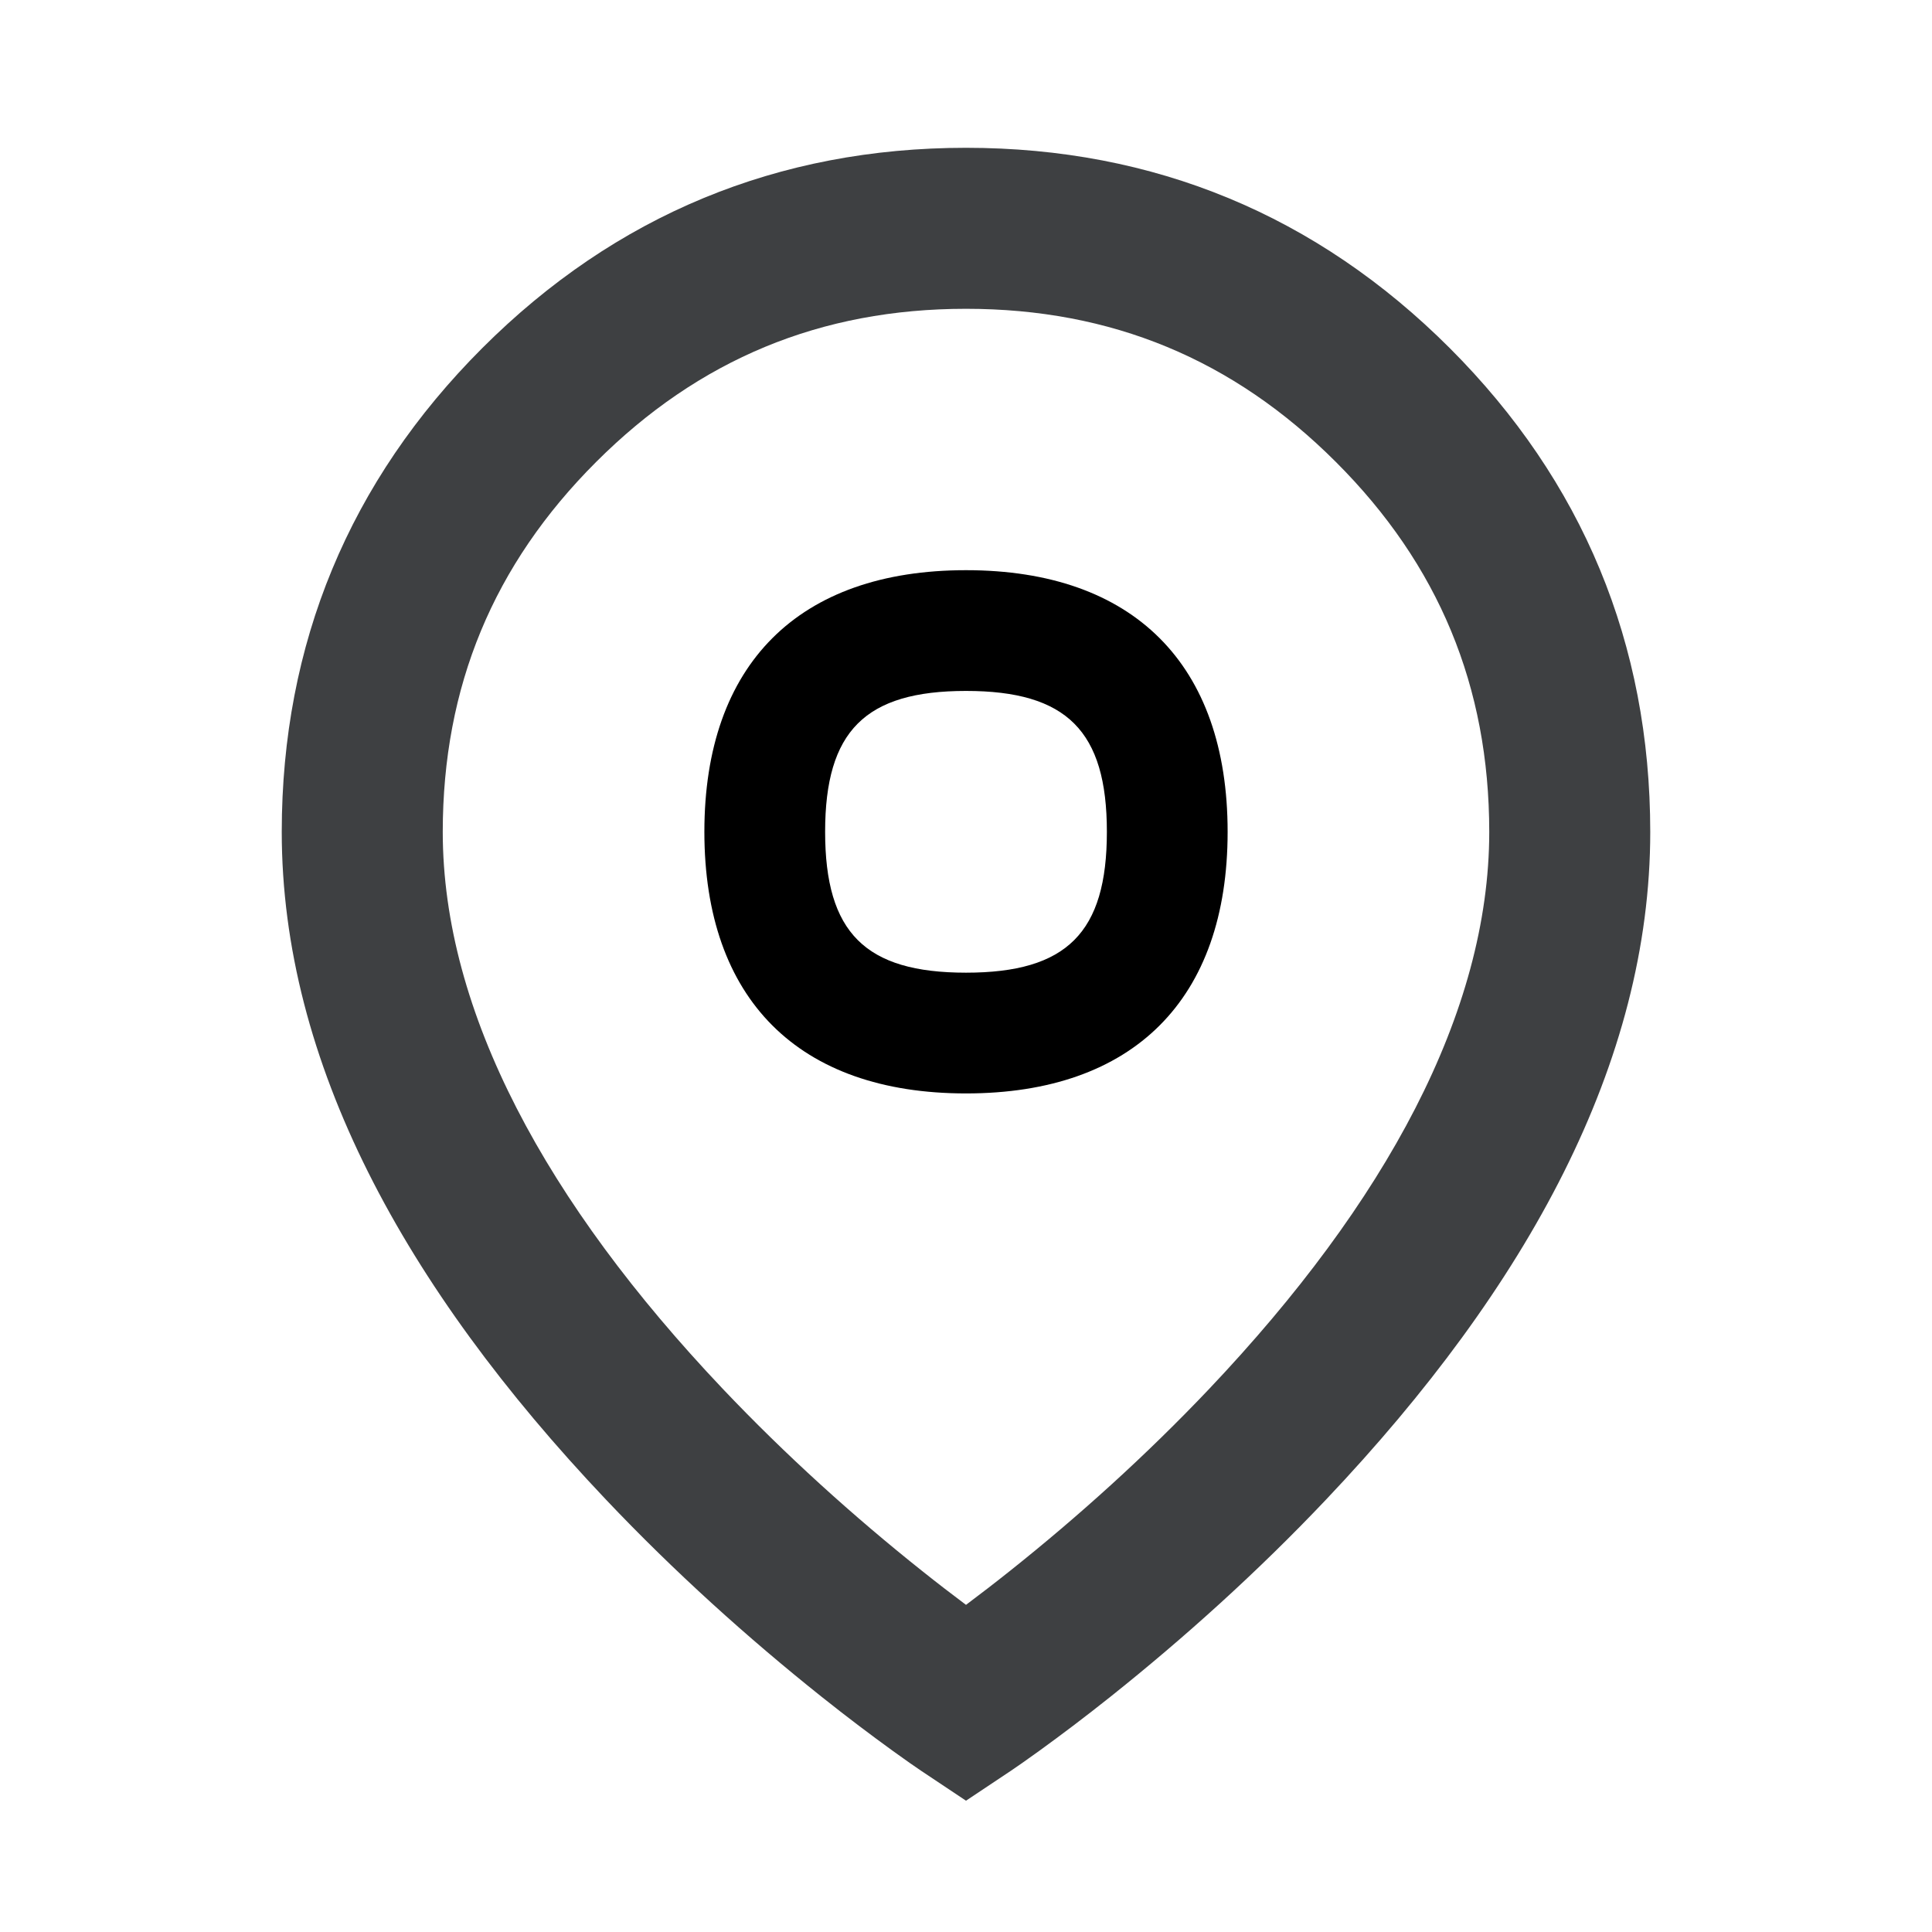
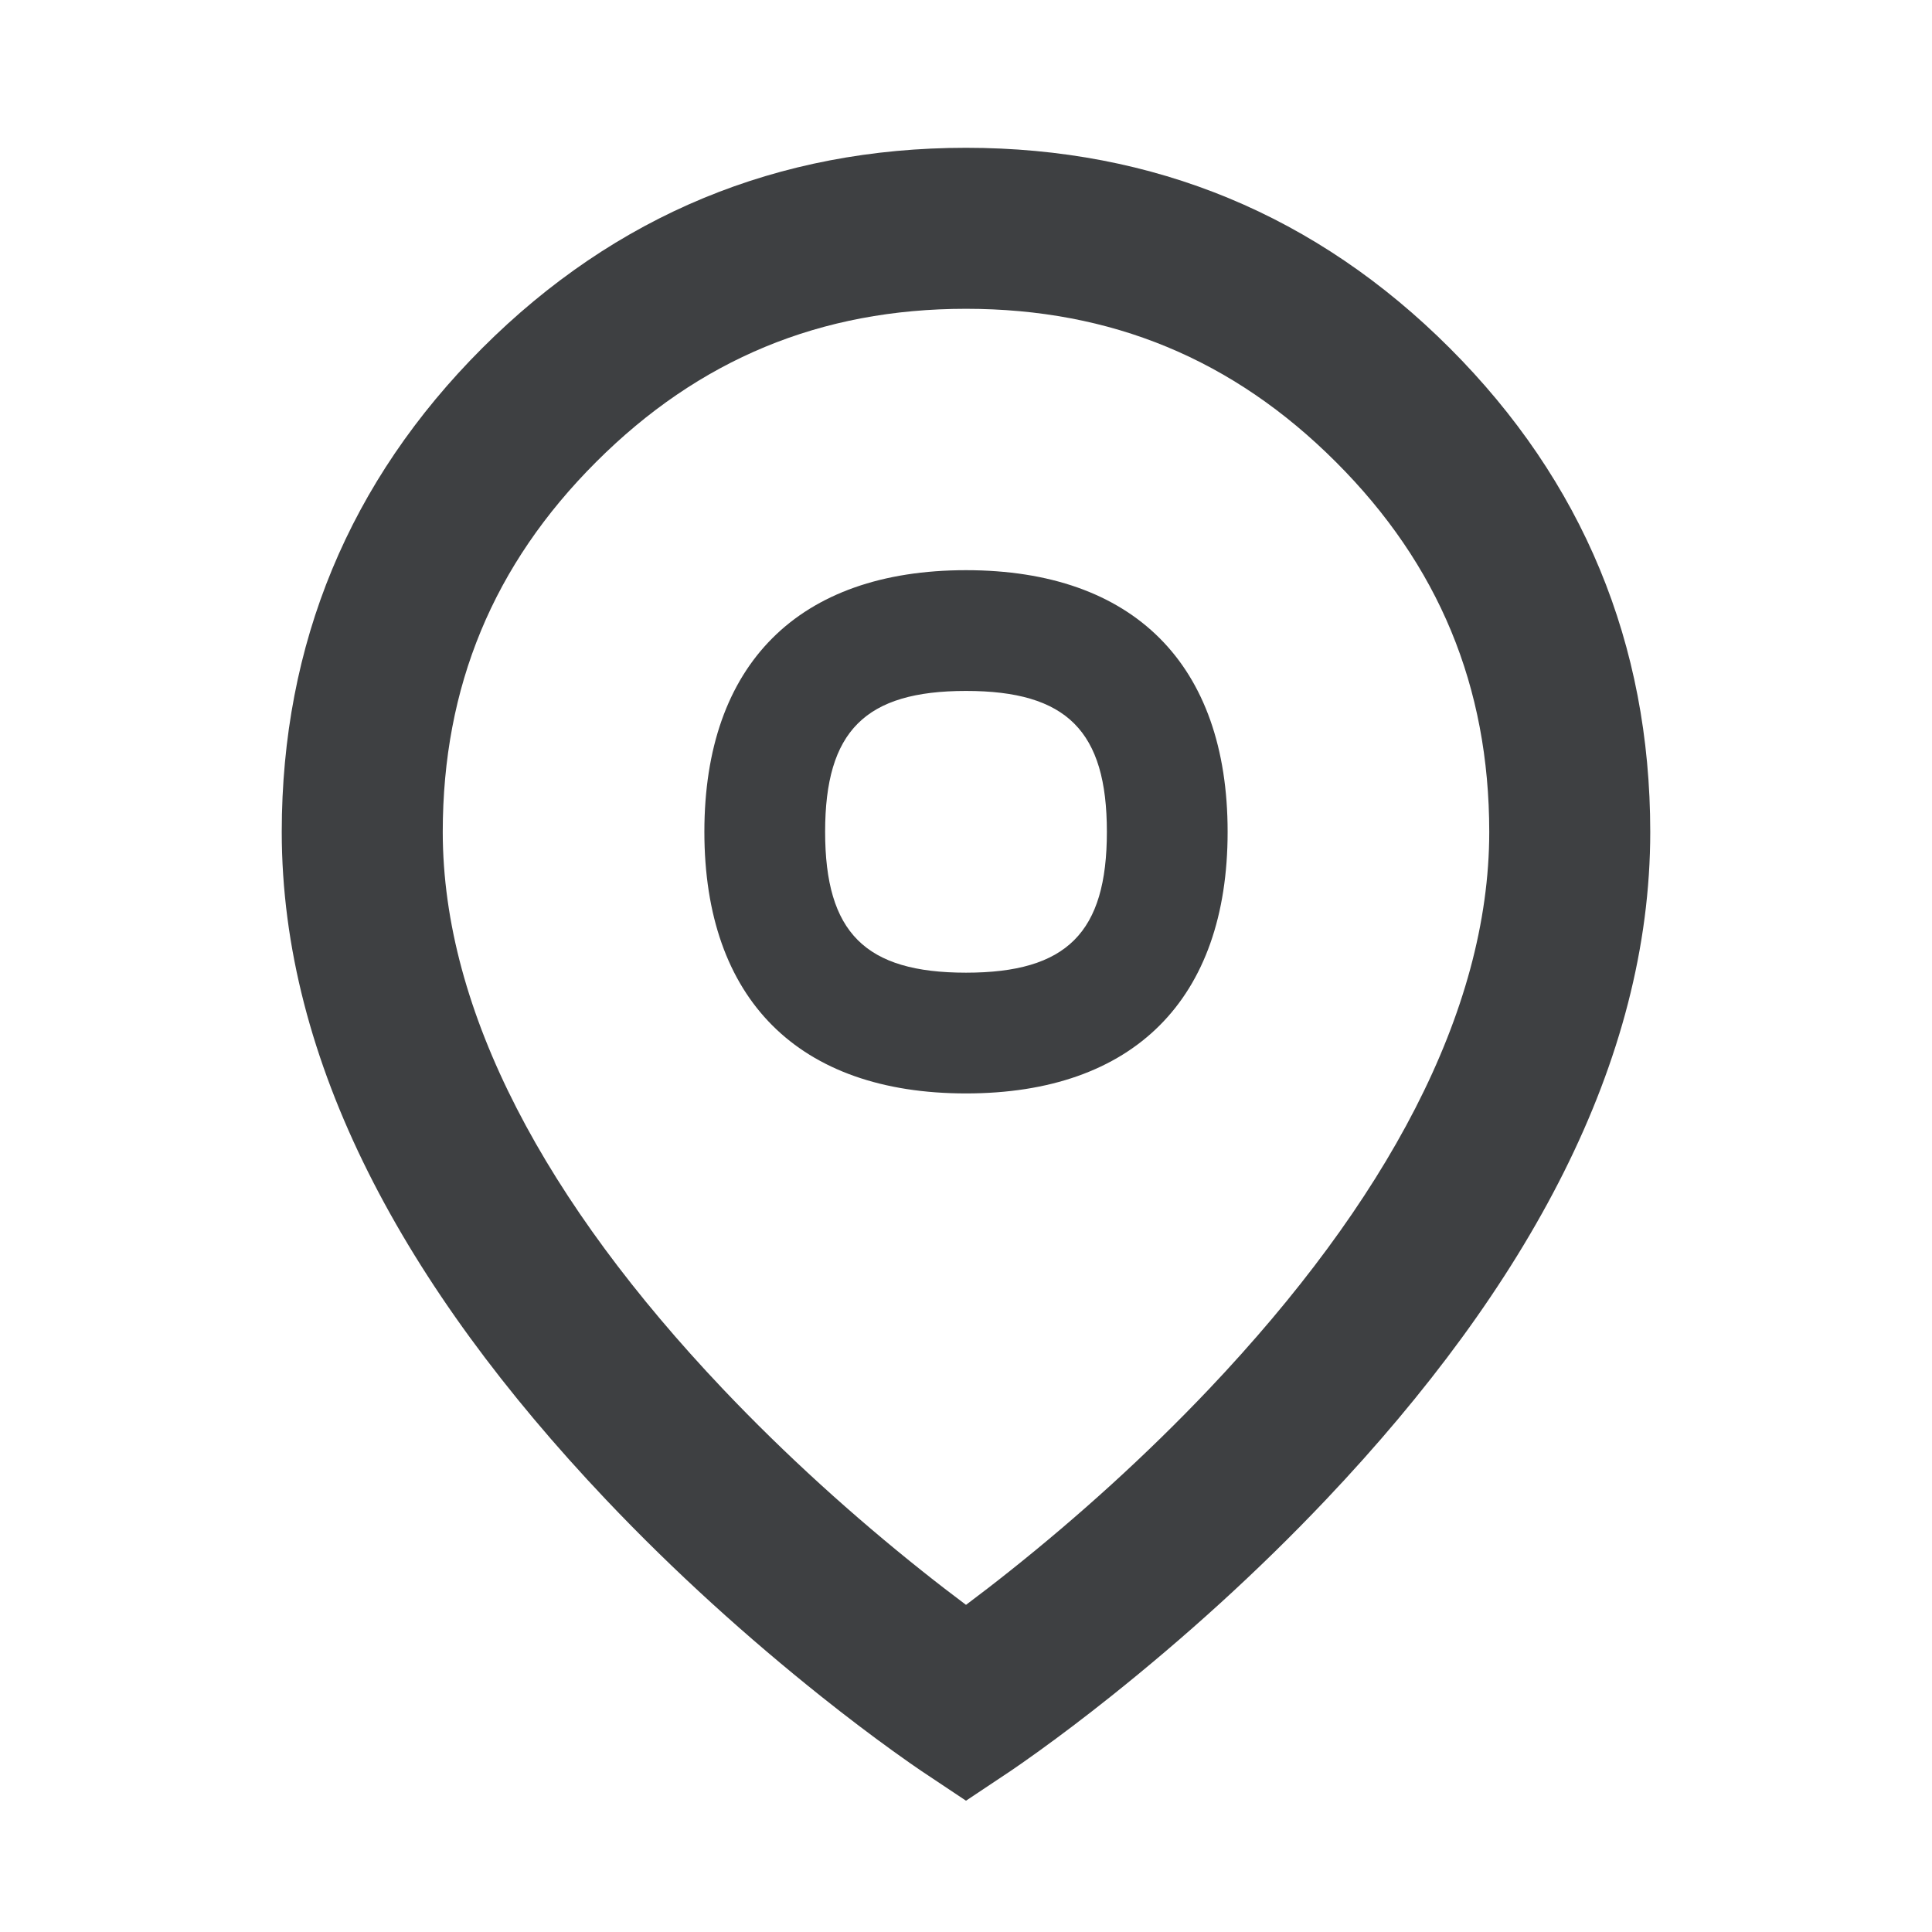
- <svg xmlns="http://www.w3.org/2000/svg" width="24" height="24" viewBox="0 0 24 24">
-   <g fill="none" fill-rule="evenodd">
-     <path fill="#3E4042" d="M12.549,19.512 C13.393,18.84 14.238,18.079 15.024,17.25 C17.209,14.944 18.5,12.576 18.5,10.333 C18.499,8.528 17.872,7.015 16.595,5.739 C15.319,4.463 13.805,3.836 12,3.836 C10.195,3.836 8.681,4.463 7.405,5.739 C6.128,7.015 5.501,8.528 5.5,10.333 C5.5,12.576 6.791,14.944 8.976,17.25 C9.762,18.079 10.607,18.84 11.451,19.512 C11.644,19.666 11.828,19.807 12,19.936 C12.172,19.807 12.356,19.666 12.549,19.512 Z M20.5,10.333 C20.5,13.195 18.979,15.983 16.476,18.625 C15.621,19.528 14.708,20.349 13.795,21.077 C13.475,21.332 13.176,21.557 12.908,21.751 C12.744,21.87 12.623,21.953 12.555,21.999 L12,22.369 L11.445,21.999 C11.377,21.953 11.256,21.87 11.092,21.751 C10.824,21.557 10.525,21.332 10.205,21.077 C9.292,20.349 8.379,19.528 7.524,18.625 C5.021,15.983 3.5,13.195 3.5,10.333 C3.501,7.997 4.339,5.976 5.991,4.324 C7.643,2.673 9.664,1.836 12,1.836 C14.336,1.836 16.357,2.673 18.009,4.324 C19.661,5.976 20.499,7.997 20.5,10.333 Z" />
-     <path fill="#000" d="M13.75,10.333 C13.75,9.081 13.252,8.583 12,8.583 C10.748,8.583 10.25,9.081 10.25,10.333 C10.25,11.586 10.748,12.083 12,12.083 C13.252,12.083 13.75,11.586 13.75,10.333 Z M15.25,10.333 C15.25,12.414 14.081,13.583 12,13.583 C9.919,13.583 8.75,12.414 8.75,10.333 C8.75,8.252 9.919,7.083 12,7.083 C14.081,7.083 15.25,8.252 15.25,10.333 Z" />
-   </g>
+ <svg xmlns="http://www.w3.org/2000/svg" width="24" height="24" viewBox="0 0 24 24" fill="none">
+   <path fill-rule="evenodd" clip-rule="evenodd" d="M12.549 19.512C13.393 18.84 14.238 18.079 15.024 17.25C17.209 14.944 18.5 12.576 18.5 10.333C18.499 8.528 17.872 7.015 16.595 5.739C15.319 4.463 13.805 3.836 12 3.836C10.195 3.836 8.681 4.463 7.405 5.739C6.128 7.015 5.501 8.528 5.5 10.333C5.5 12.576 6.791 14.944 8.976 17.25C9.762 18.079 10.607 18.84 11.451 19.512C11.644 19.666 11.828 19.807 12 19.936C12.172 19.807 12.356 19.666 12.549 19.512ZM20.5 10.333C20.5 13.194 18.979 15.983 16.476 18.625C15.621 19.528 14.708 20.349 13.795 21.077C13.475 21.332 13.177 21.557 12.908 21.751C12.743 21.87 12.623 21.953 12.555 21.999L12 22.369L11.445 21.999C11.377 21.953 11.257 21.87 11.092 21.751C10.823 21.557 10.525 21.332 10.205 21.077C9.292 20.349 8.379 19.528 7.524 18.625C5.021 15.983 3.5 13.194 3.5 10.333C3.501 7.997 4.339 5.976 5.991 4.324C7.643 2.673 9.664 1.836 12 1.836C14.336 1.836 16.358 2.673 18.009 4.324C19.661 5.976 20.499 7.997 20.5 10.333ZM13.75 10.333C13.75 9.081 13.252 8.583 12 8.583C10.748 8.583 10.25 9.081 10.25 10.333C10.25 11.586 10.748 12.083 12 12.083C13.252 12.083 13.75 11.586 13.75 10.333ZM15.25 10.333C15.25 12.414 14.081 13.583 12 13.583C9.919 13.583 8.75 12.414 8.75 10.333C8.75 8.252 9.919 7.083 12 7.083C14.081 7.083 15.25 8.252 15.25 10.333Z" fill="#3E4042" />
</svg>
